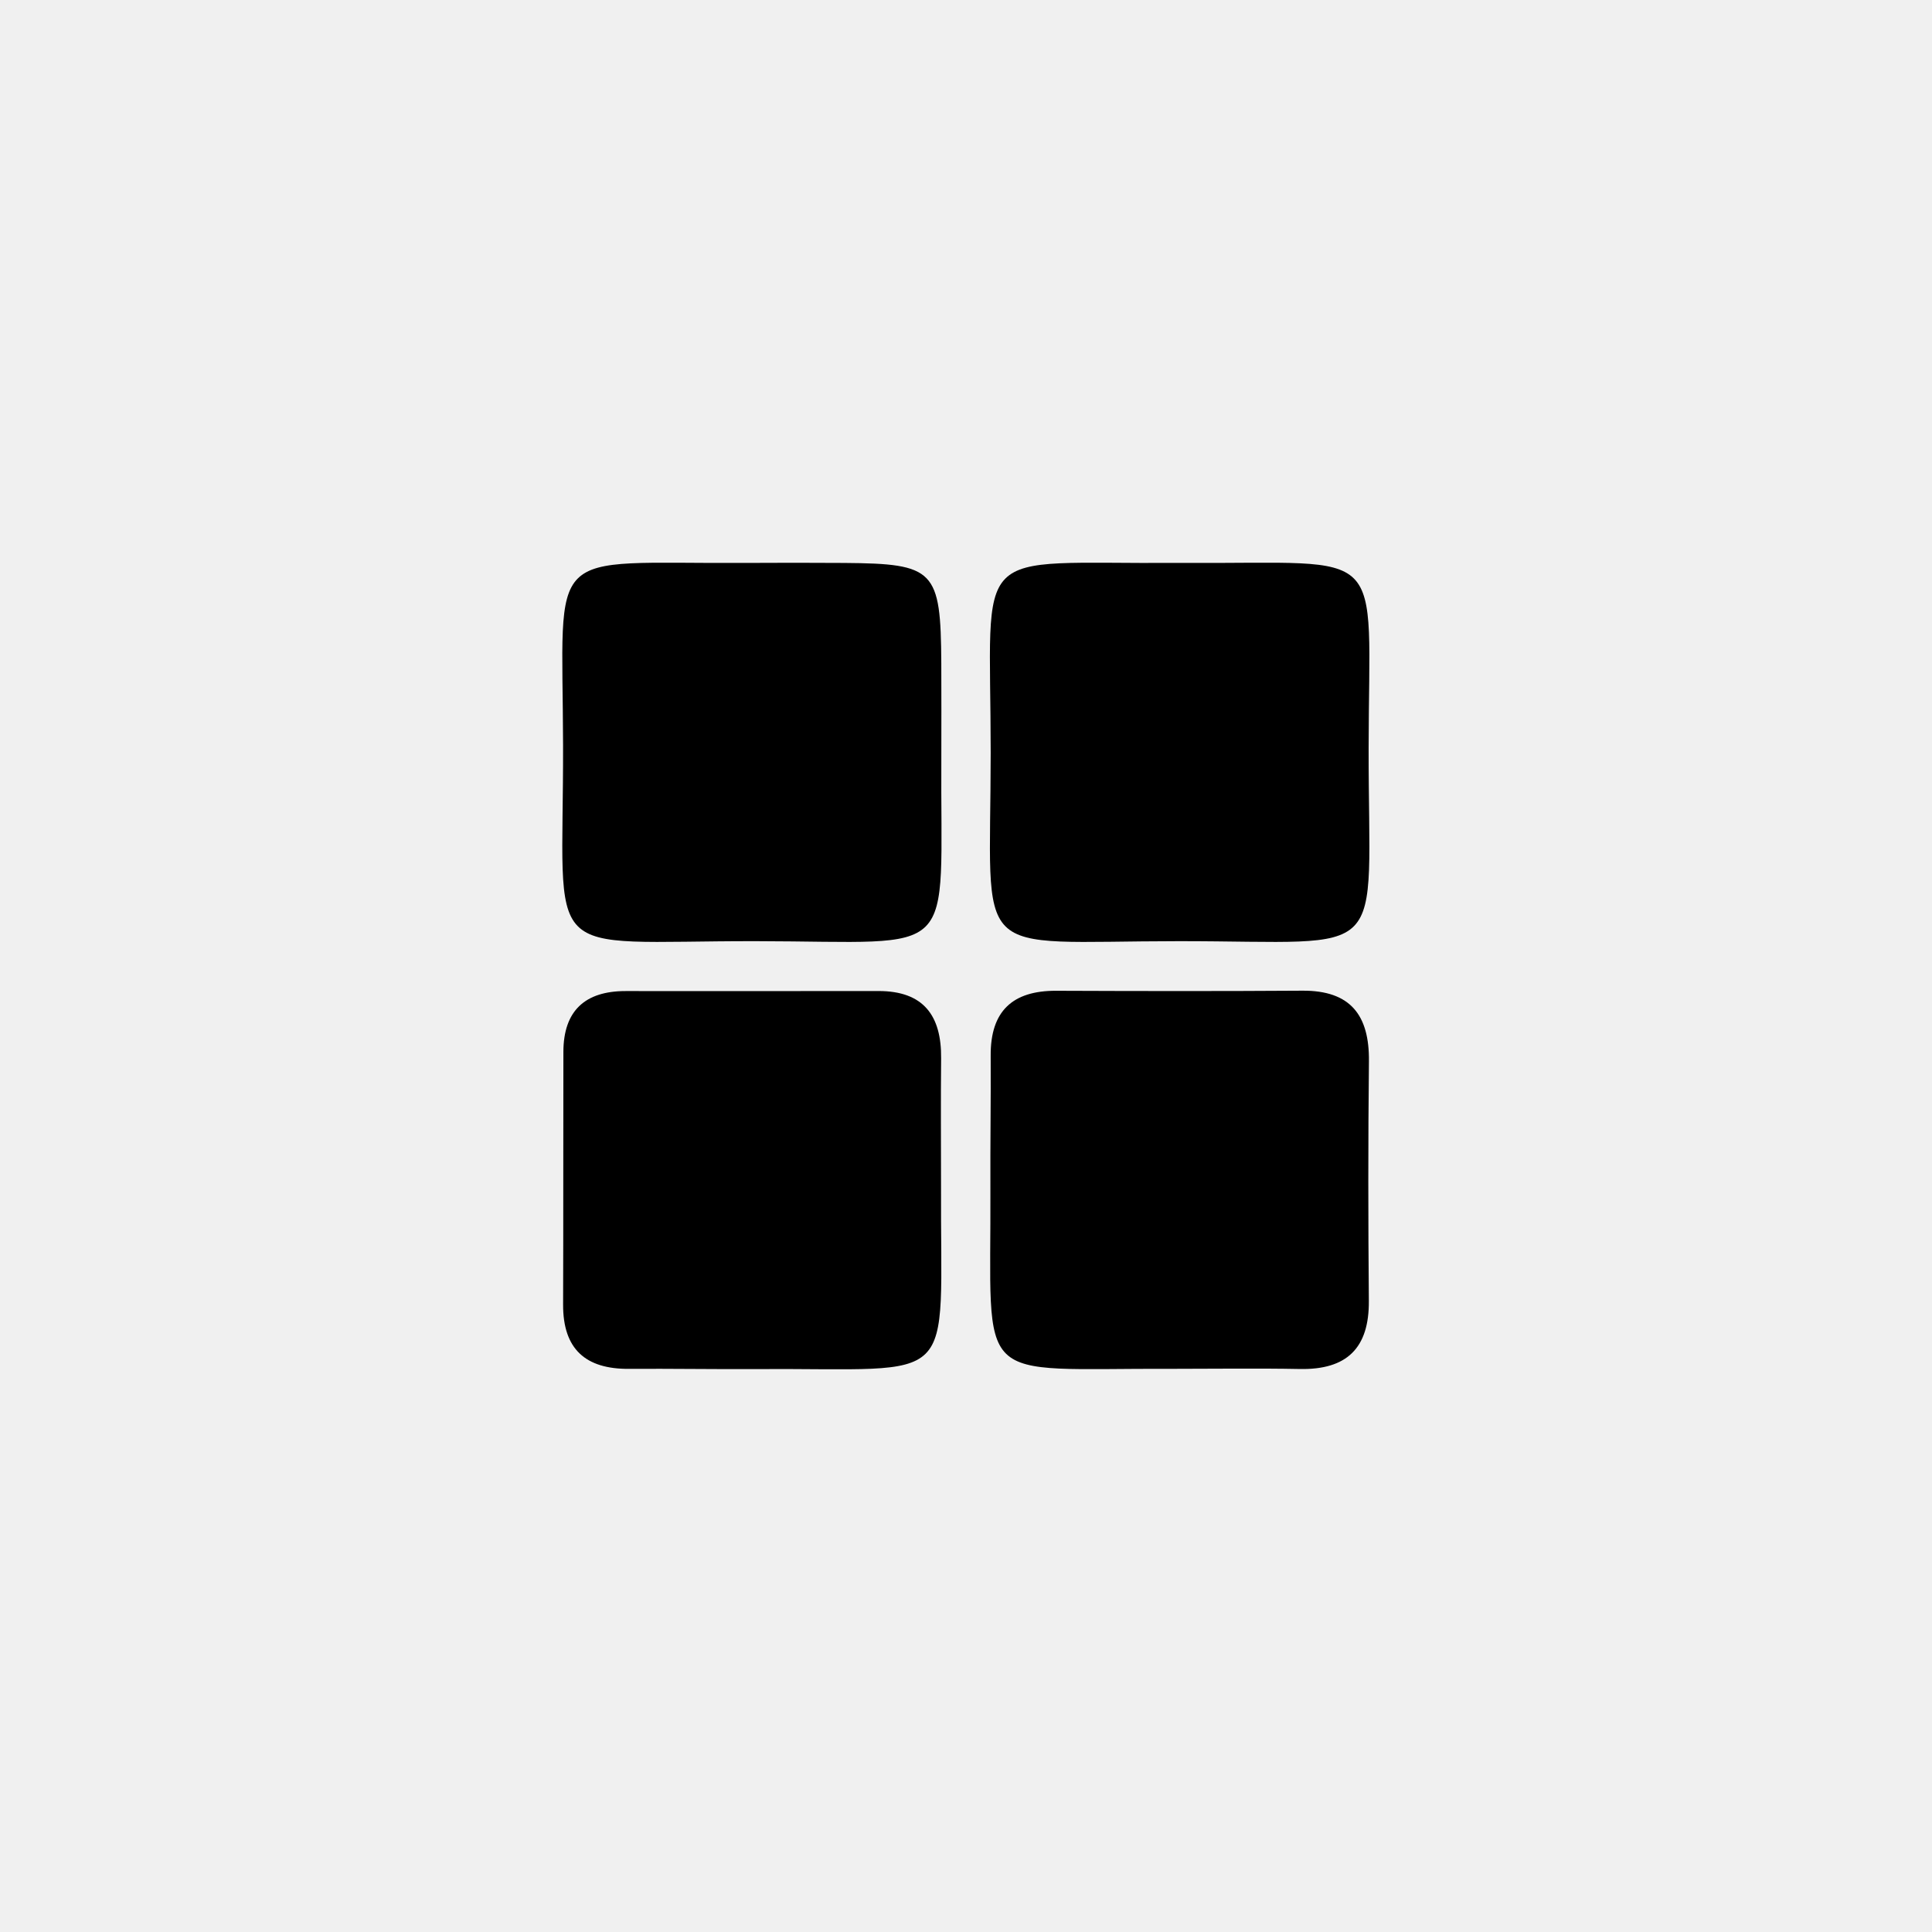
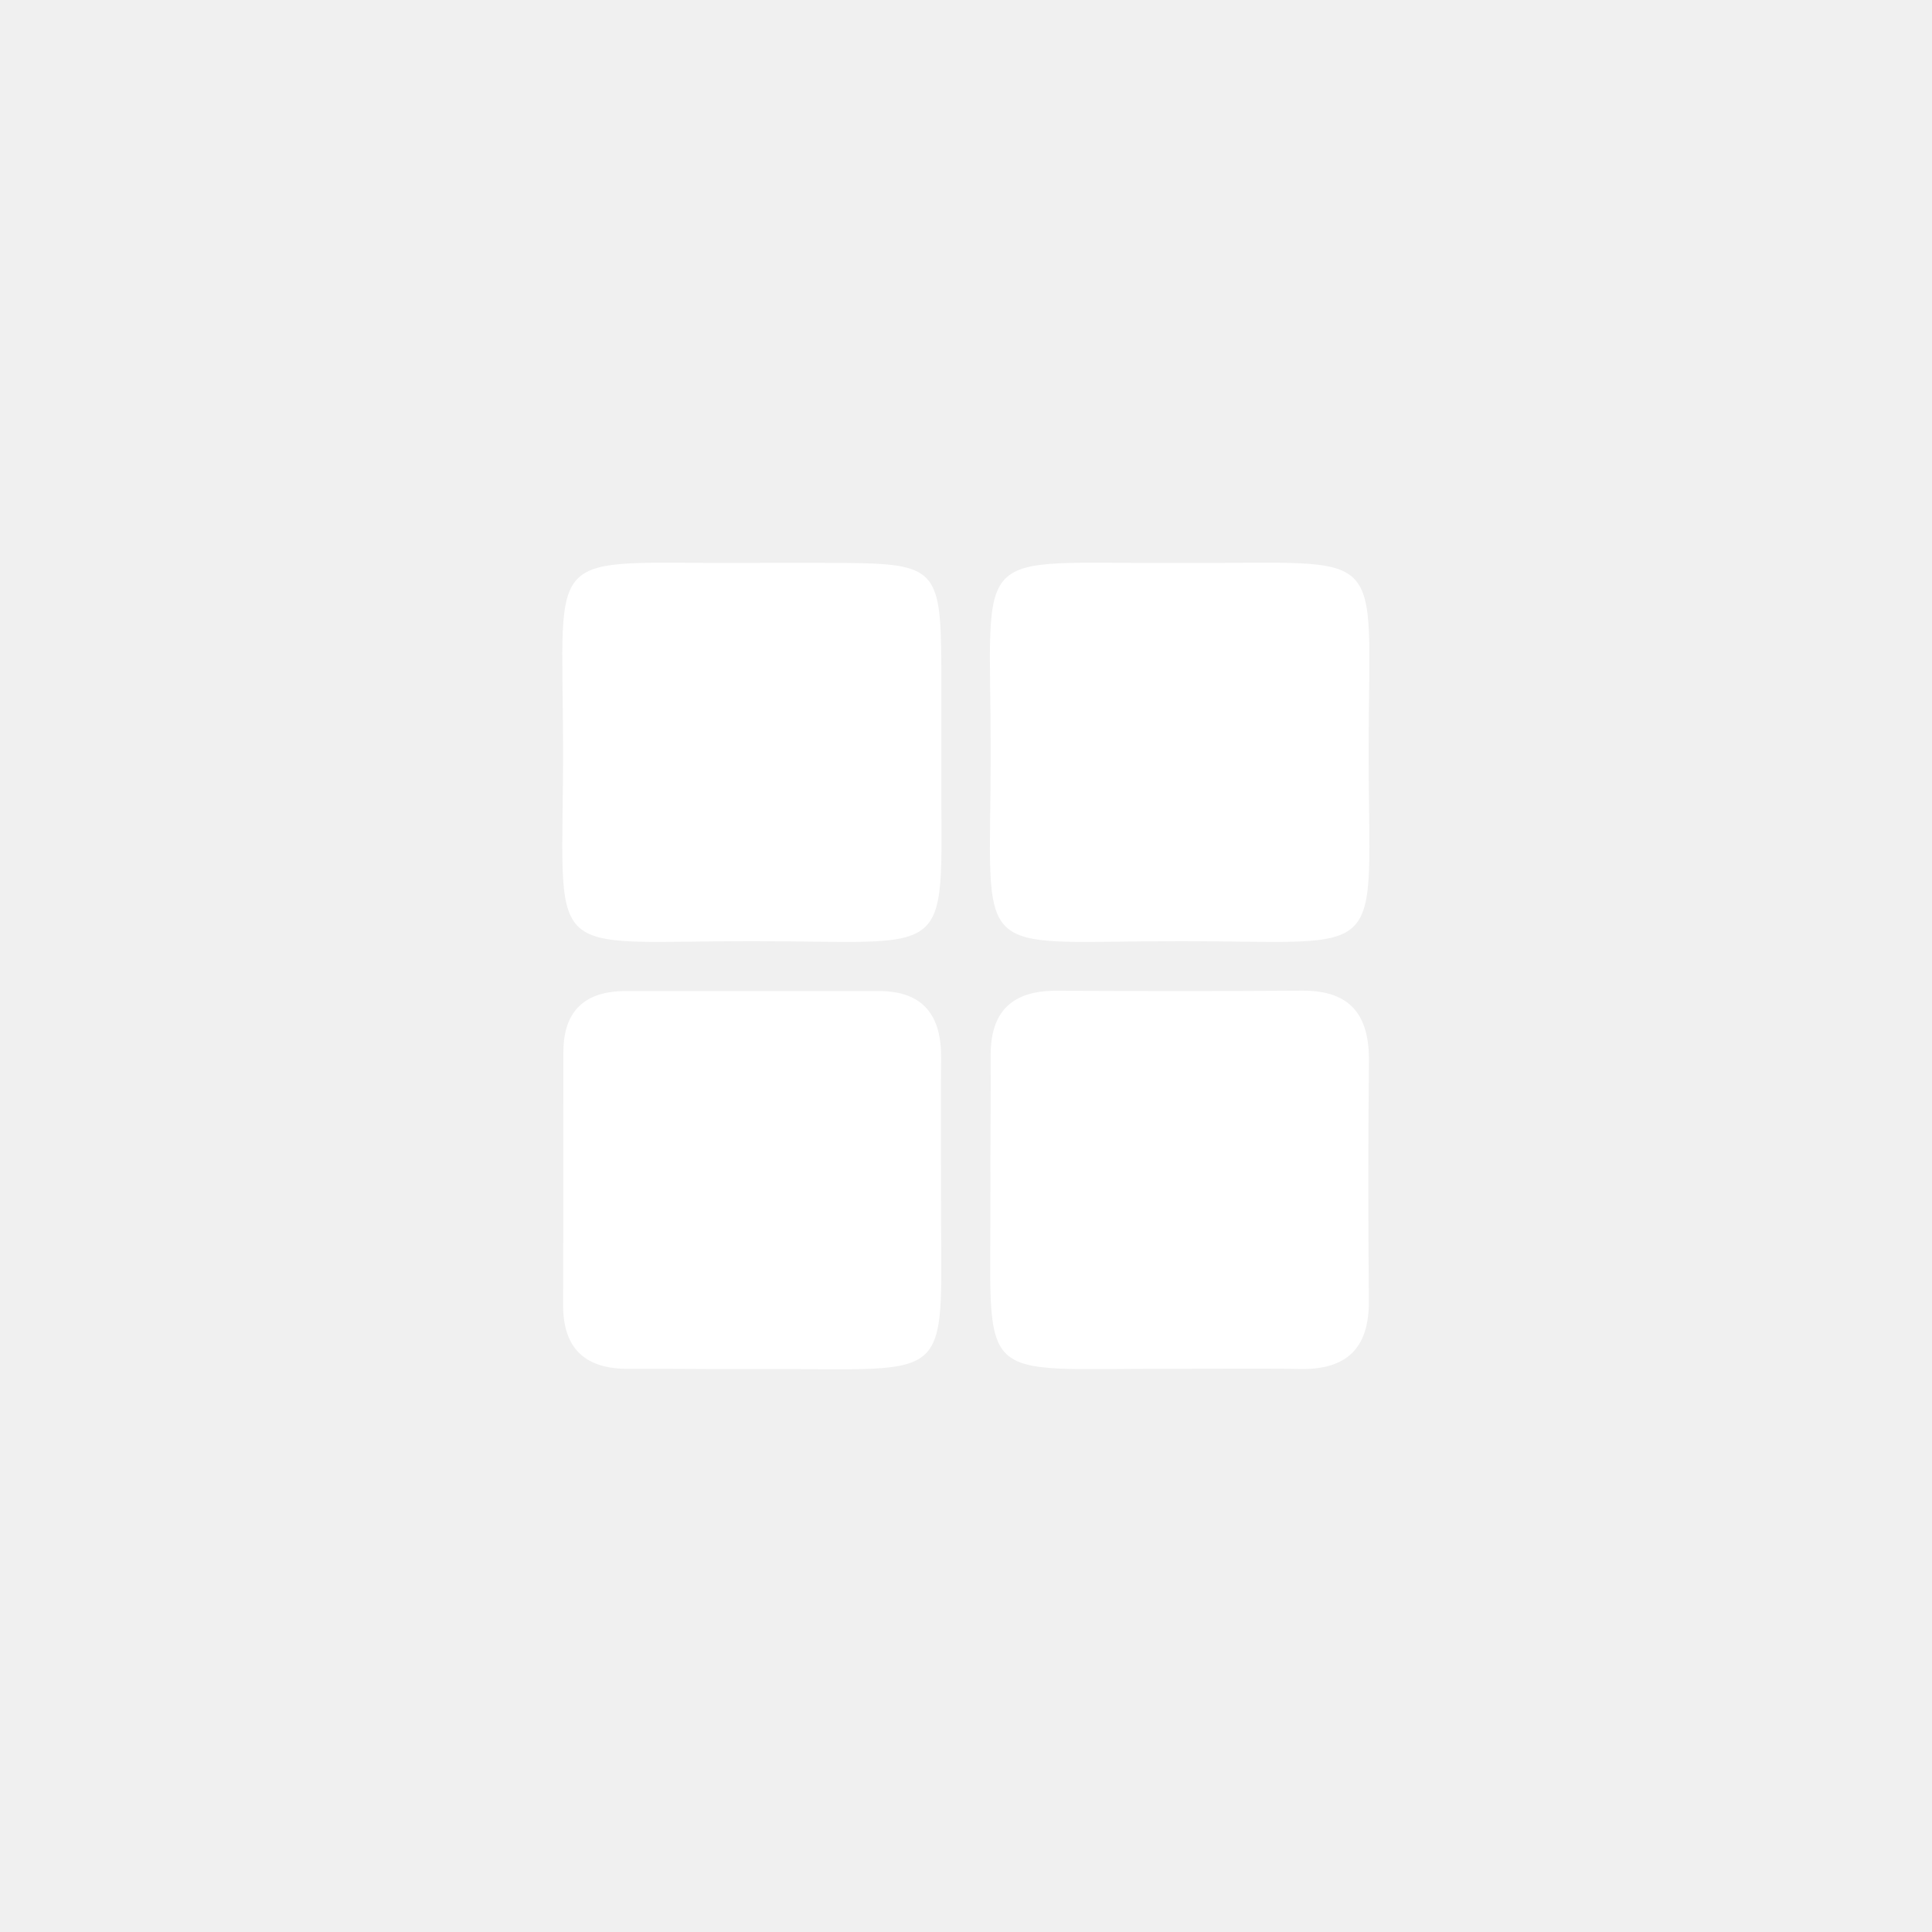
<svg xmlns="http://www.w3.org/2000/svg" id="Layer_1" data-name="Layer 1" viewBox="0 0 1080 1080">
  <defs>
    <style>
      .cls-1 {
        stroke-width: 0px;
+         fill:white
      }
    </style>
  </defs>
  <path class="cls-1" d="m526.21,422.78c-.71,115.6,11.99,103.5-103.47,103.34-122.64-.17-107.67,14.15-107.98-109.8-.28-112.97-11.53-101.07,101.42-101.64,18.59-.09,37.19-.13,55.78.01,50.62.39,53.93,3.83,54.23,56.03.1,17.35.02,34.71.02,52.06Z" />
  <path class="cls-1" d="m661.87,314.66c115.47.72,103.34-12.01,103.2,103.61-.14,121.38,13.79,107.79-106.22,107.85-118.06.06-105.06,12.88-105.05-105.29,0-118.76-13.13-105.36,104.35-106.16,1.24,0,2.48,0,3.72,0Z" />
  <path class="cls-1" d="m526.04,662.28c-.52,115.24,12.05,102.35-103.77,103.04-23.55.14-47.1-.28-70.65-.12-24.31.17-36.93-11.06-36.84-35.93.17-47.1.04-94.2.16-141.3.06-22.99,12.13-33.96,34.77-33.96,47.1,0,94.2.05,141.3-.02,25.31-.04,35.32,13.79,35.08,37.65-.24,23.55-.05,47.1-.05,70.65Z" />
  <path class="cls-1" d="m655.92,765.18c-113.42-.46-101.78,11.64-102.28-100.81-.11-24.79.3-49.58.16-74.37-.14-24.74,12.17-36.24,36.62-36.15,45.86.18,91.73.26,137.59-.05,27.02-.19,37.51,13.77,37.23,39.5-.48,44.62-.43,89.25-.05,133.87.23,26.5-12.36,38.62-38.62,38.11-23.54-.45-47.1-.1-70.65-.1Z" />
</svg>
